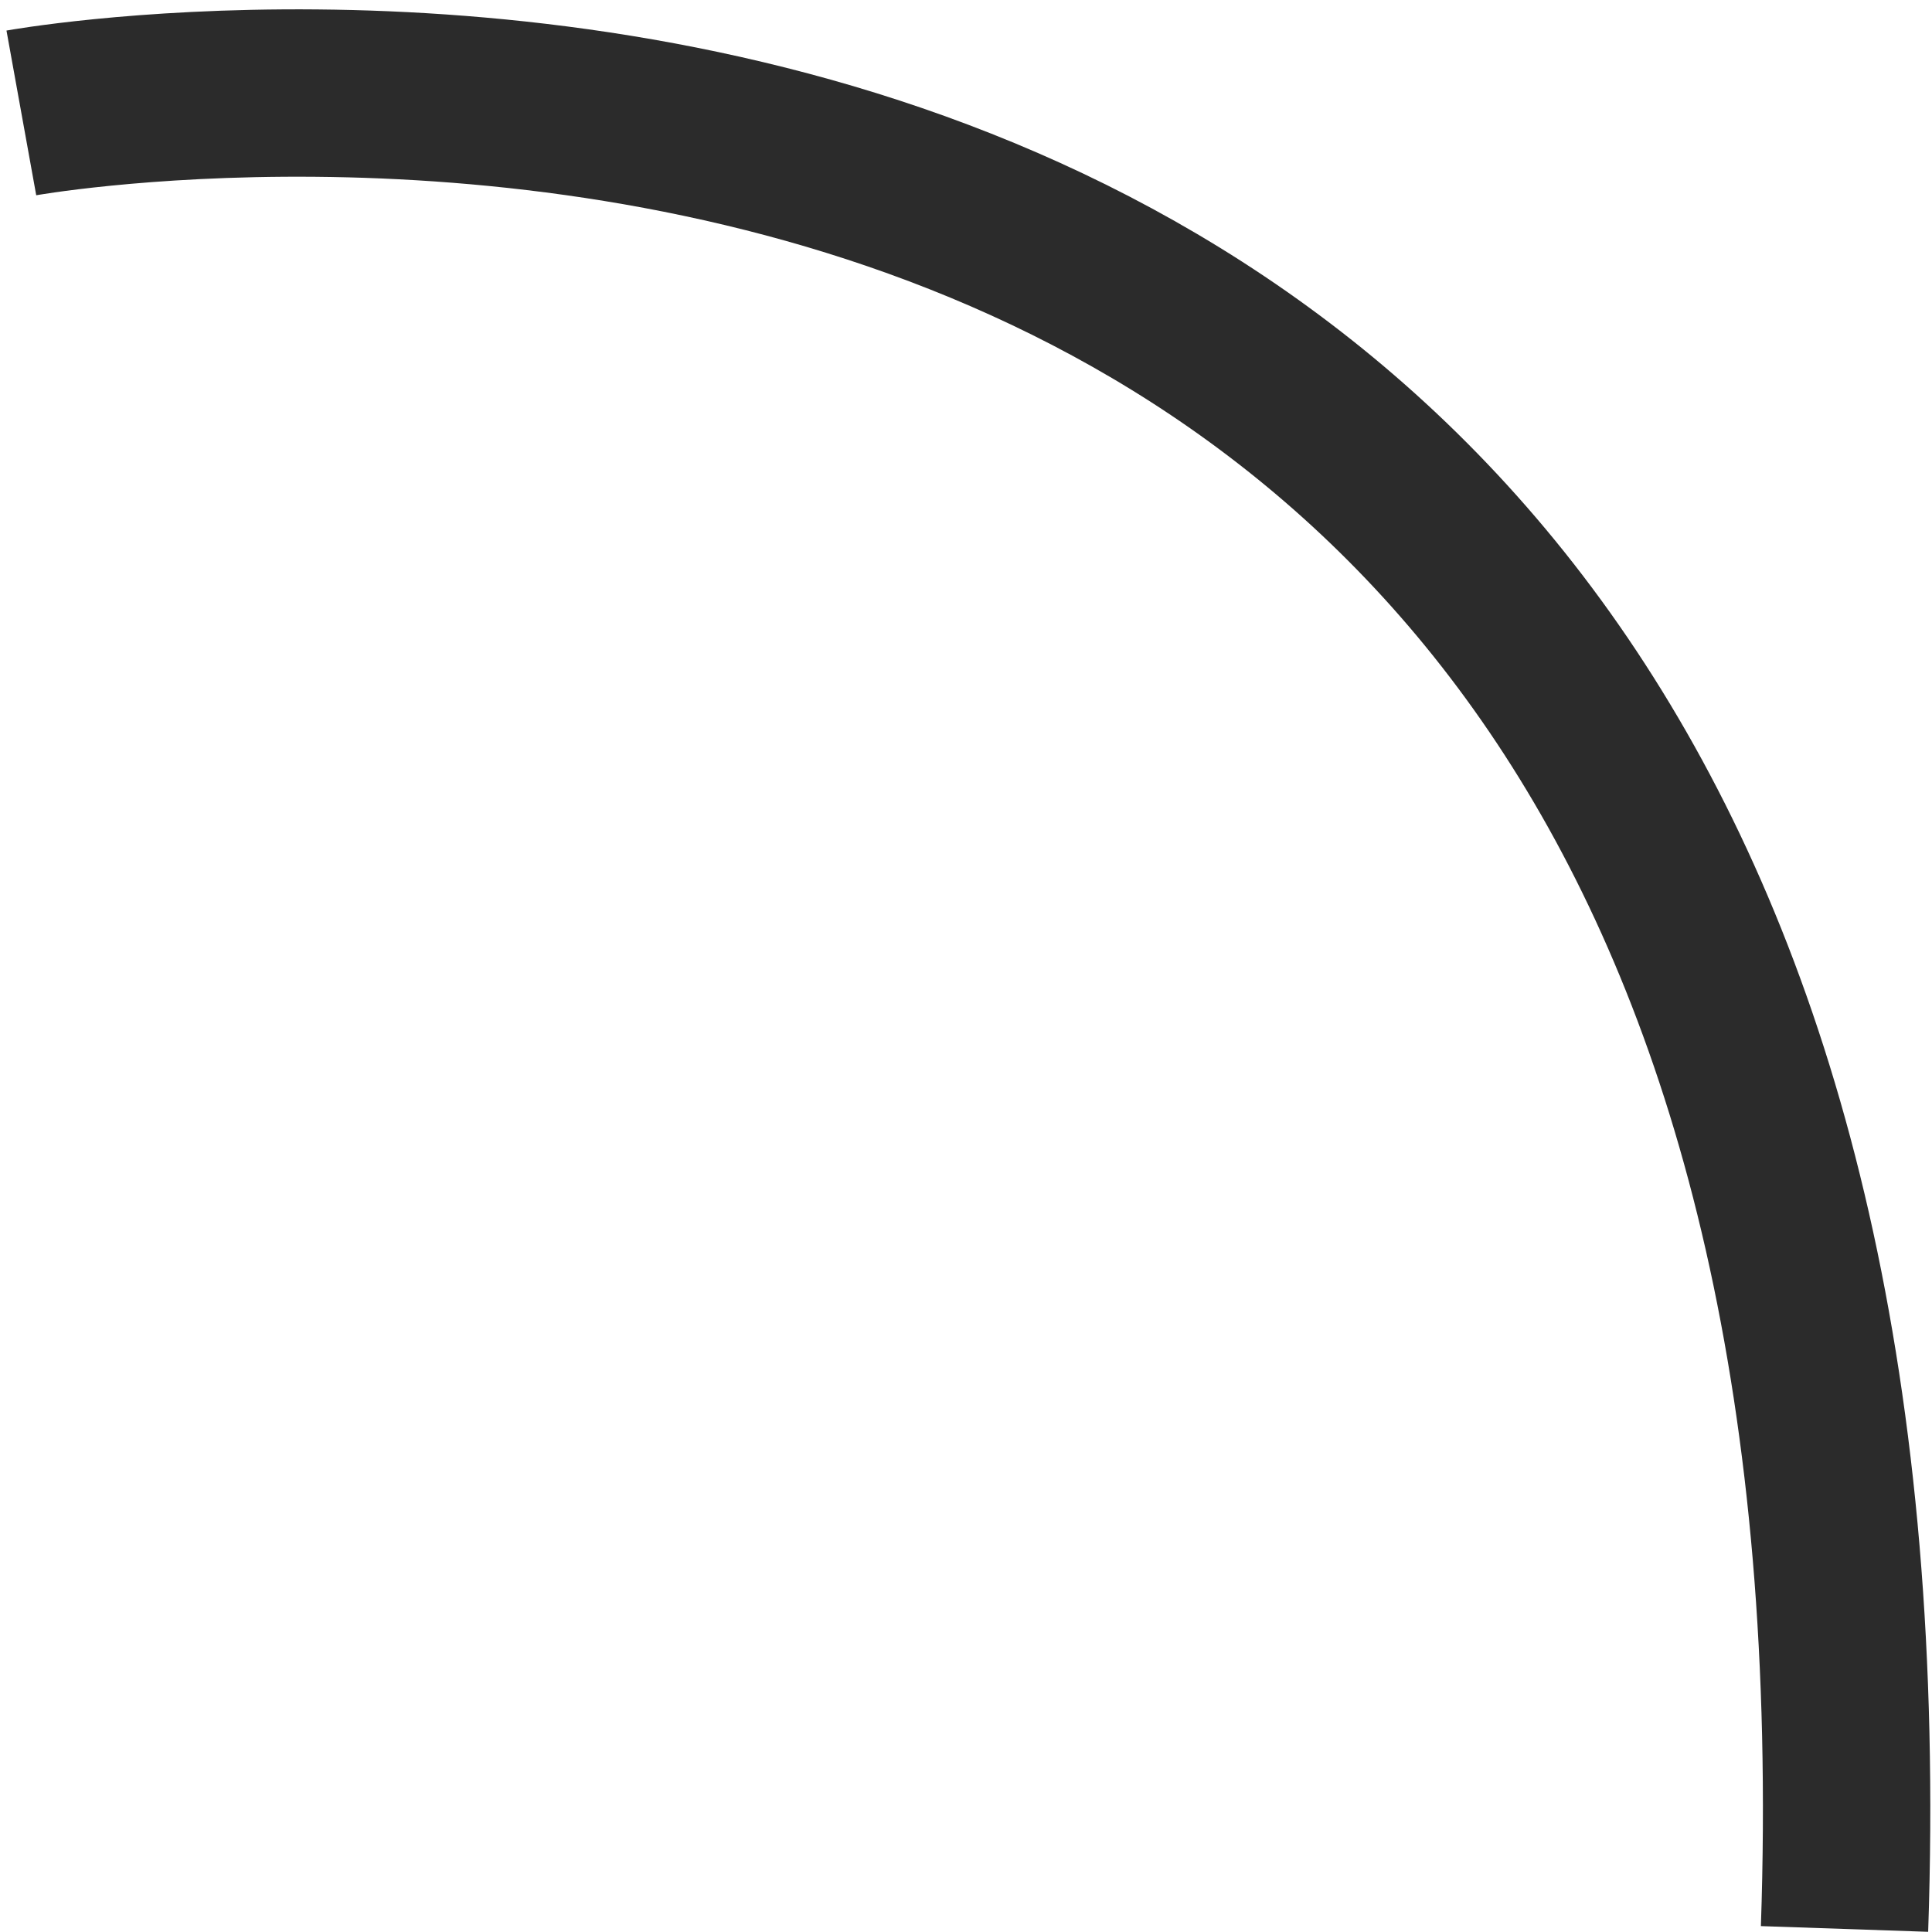
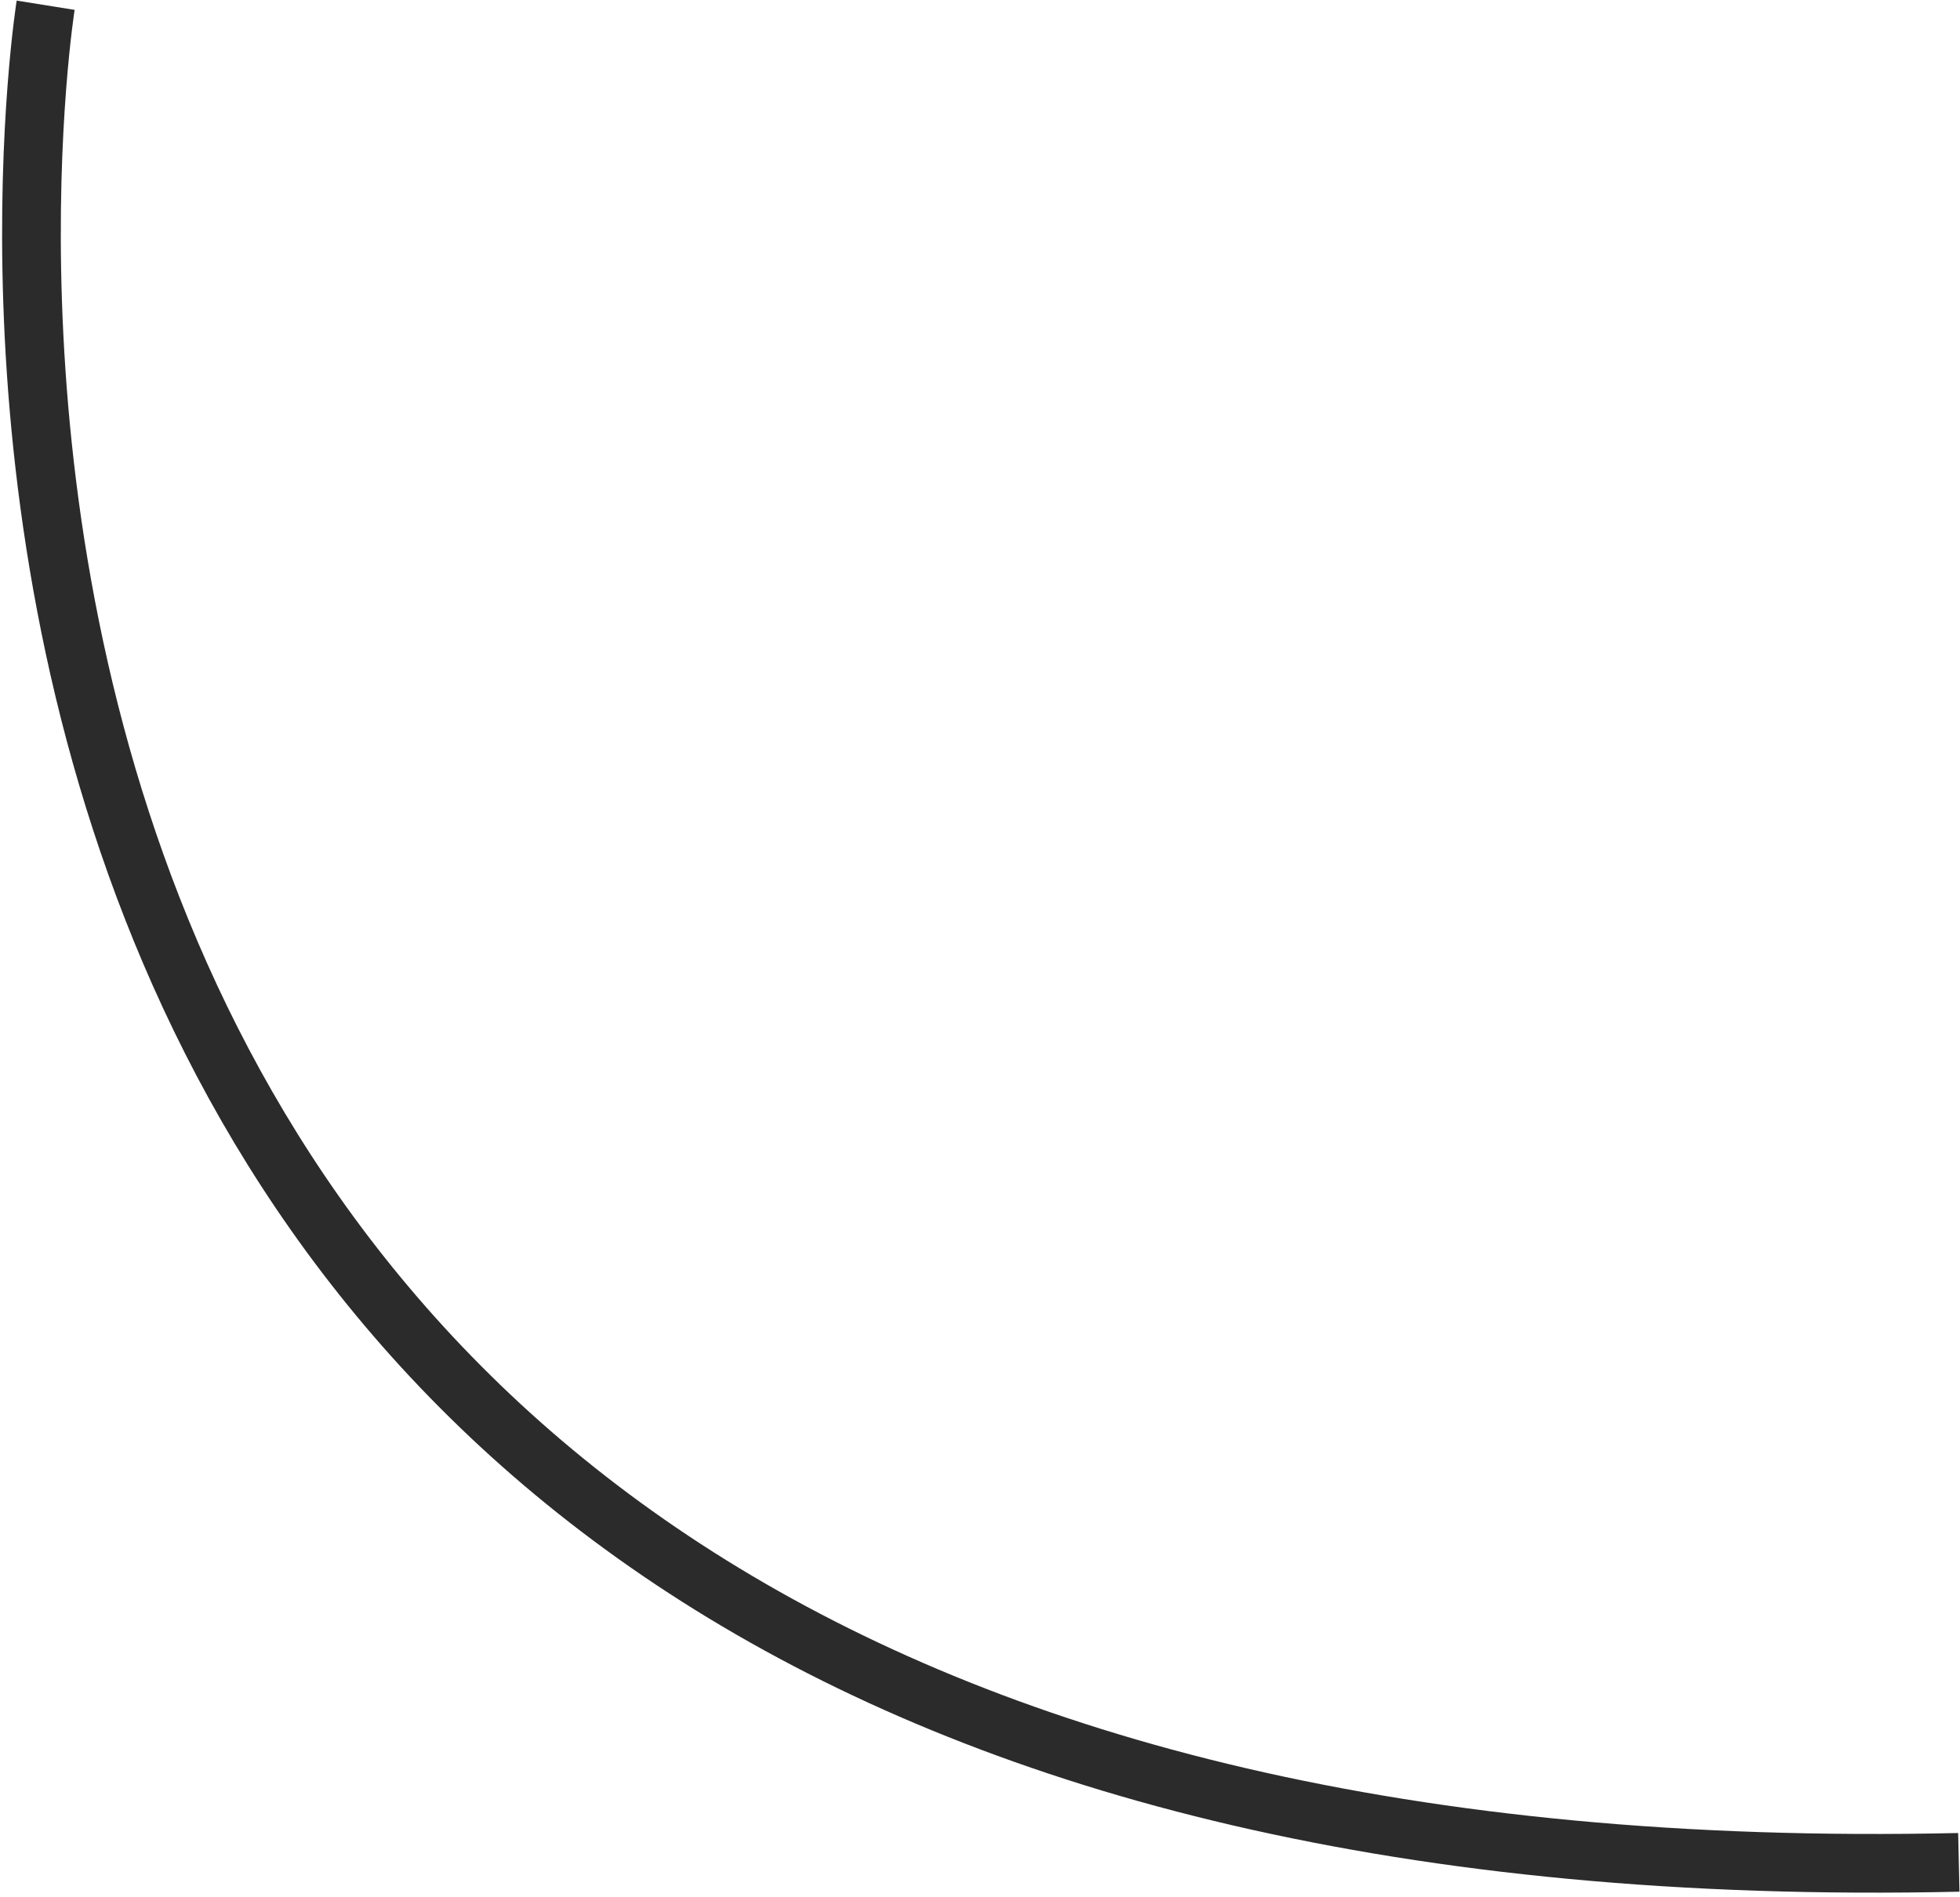
- <svg xmlns="http://www.w3.org/2000/svg" width="181px" height="181px" viewBox="0 0 181 181" version="1.1">
+ <svg xmlns="http://www.w3.org/2000/svg" width="374px" height="362px" viewBox="0 0 374 362" version="1.1">
  <defs />
  <g id="Page-1" stroke="none" stroke-width="1" fill="none" fill-rule="evenodd">
-     <g id="startpage_1_0" transform="translate(-1130, -183)" stroke="#2B2B2B" stroke-width="15.68">
-       <path d="M1132,193.578 C1132,193.578 1309.692,161.487 1302.805,363.715" id="Path-4-Copy" />
+     <g id="startpage_1_0" transform="translate(-65, -460)" stroke="#2B2B2B" stroke-width="11.2">
+       <path d="M73.711,461 C73.711,461 15.48,824.938 438.774,815.42" id="Path-3-Copy" />
    </g>
  </g>
</svg>
